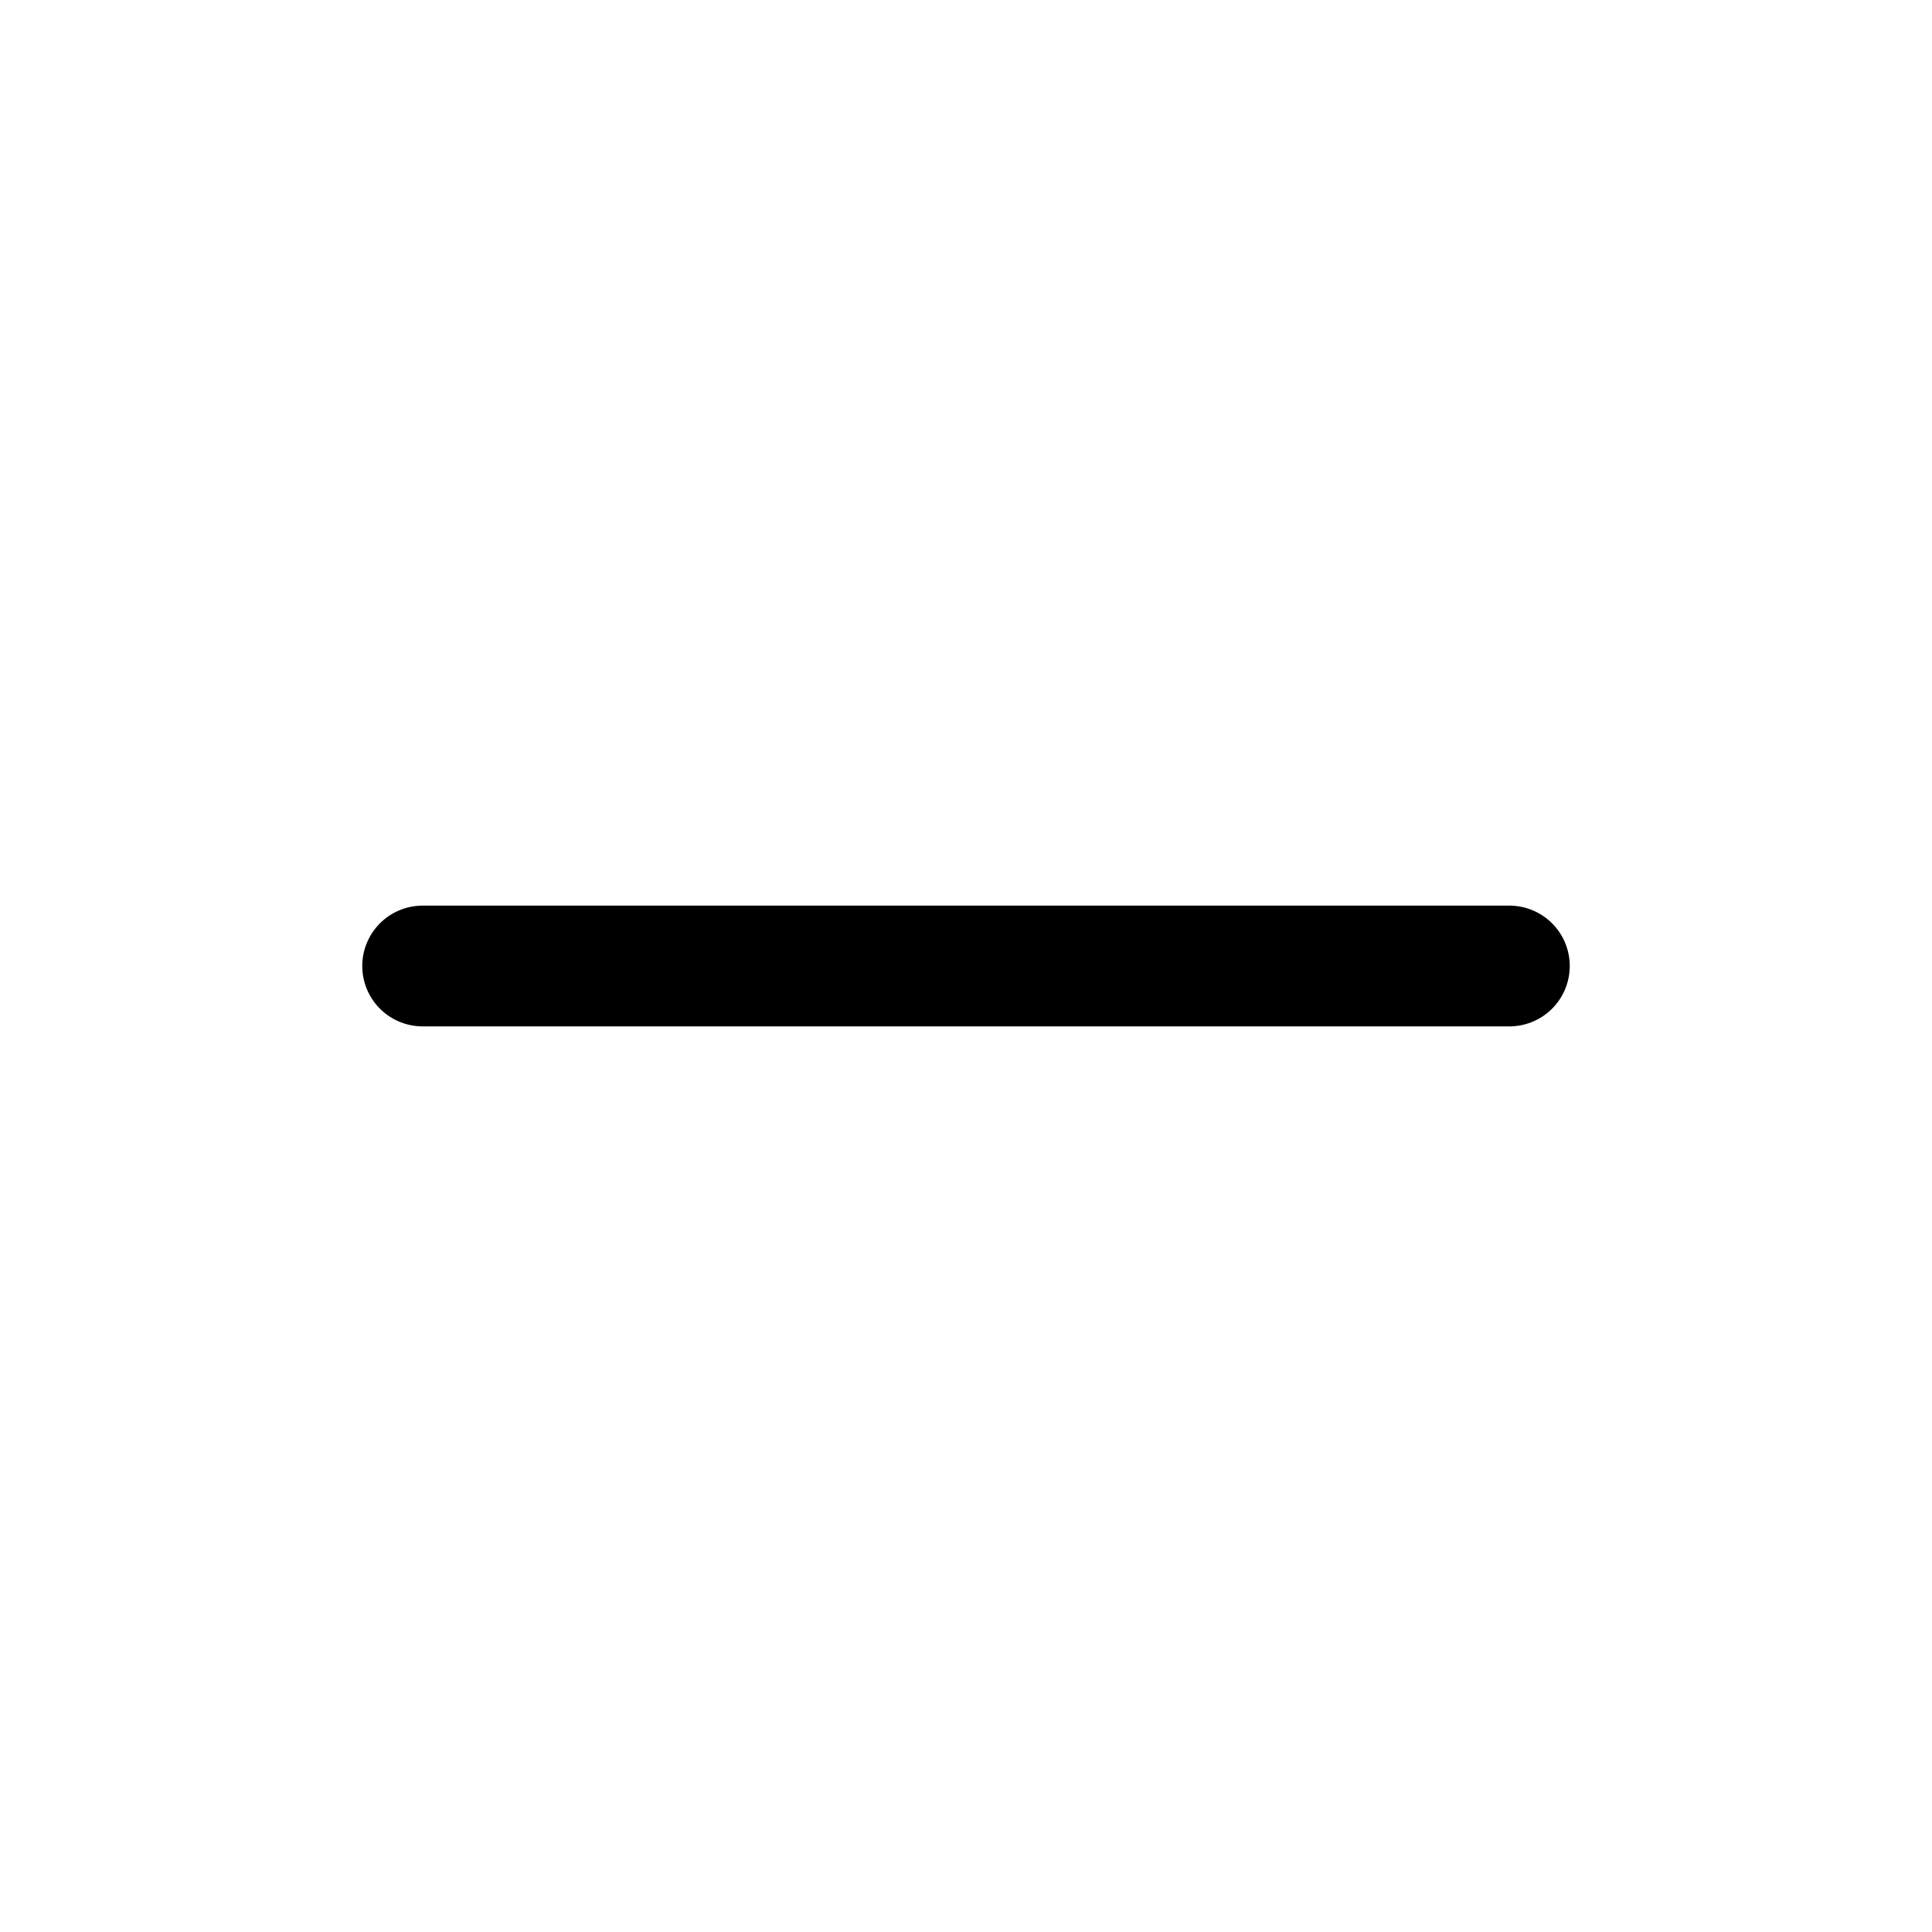
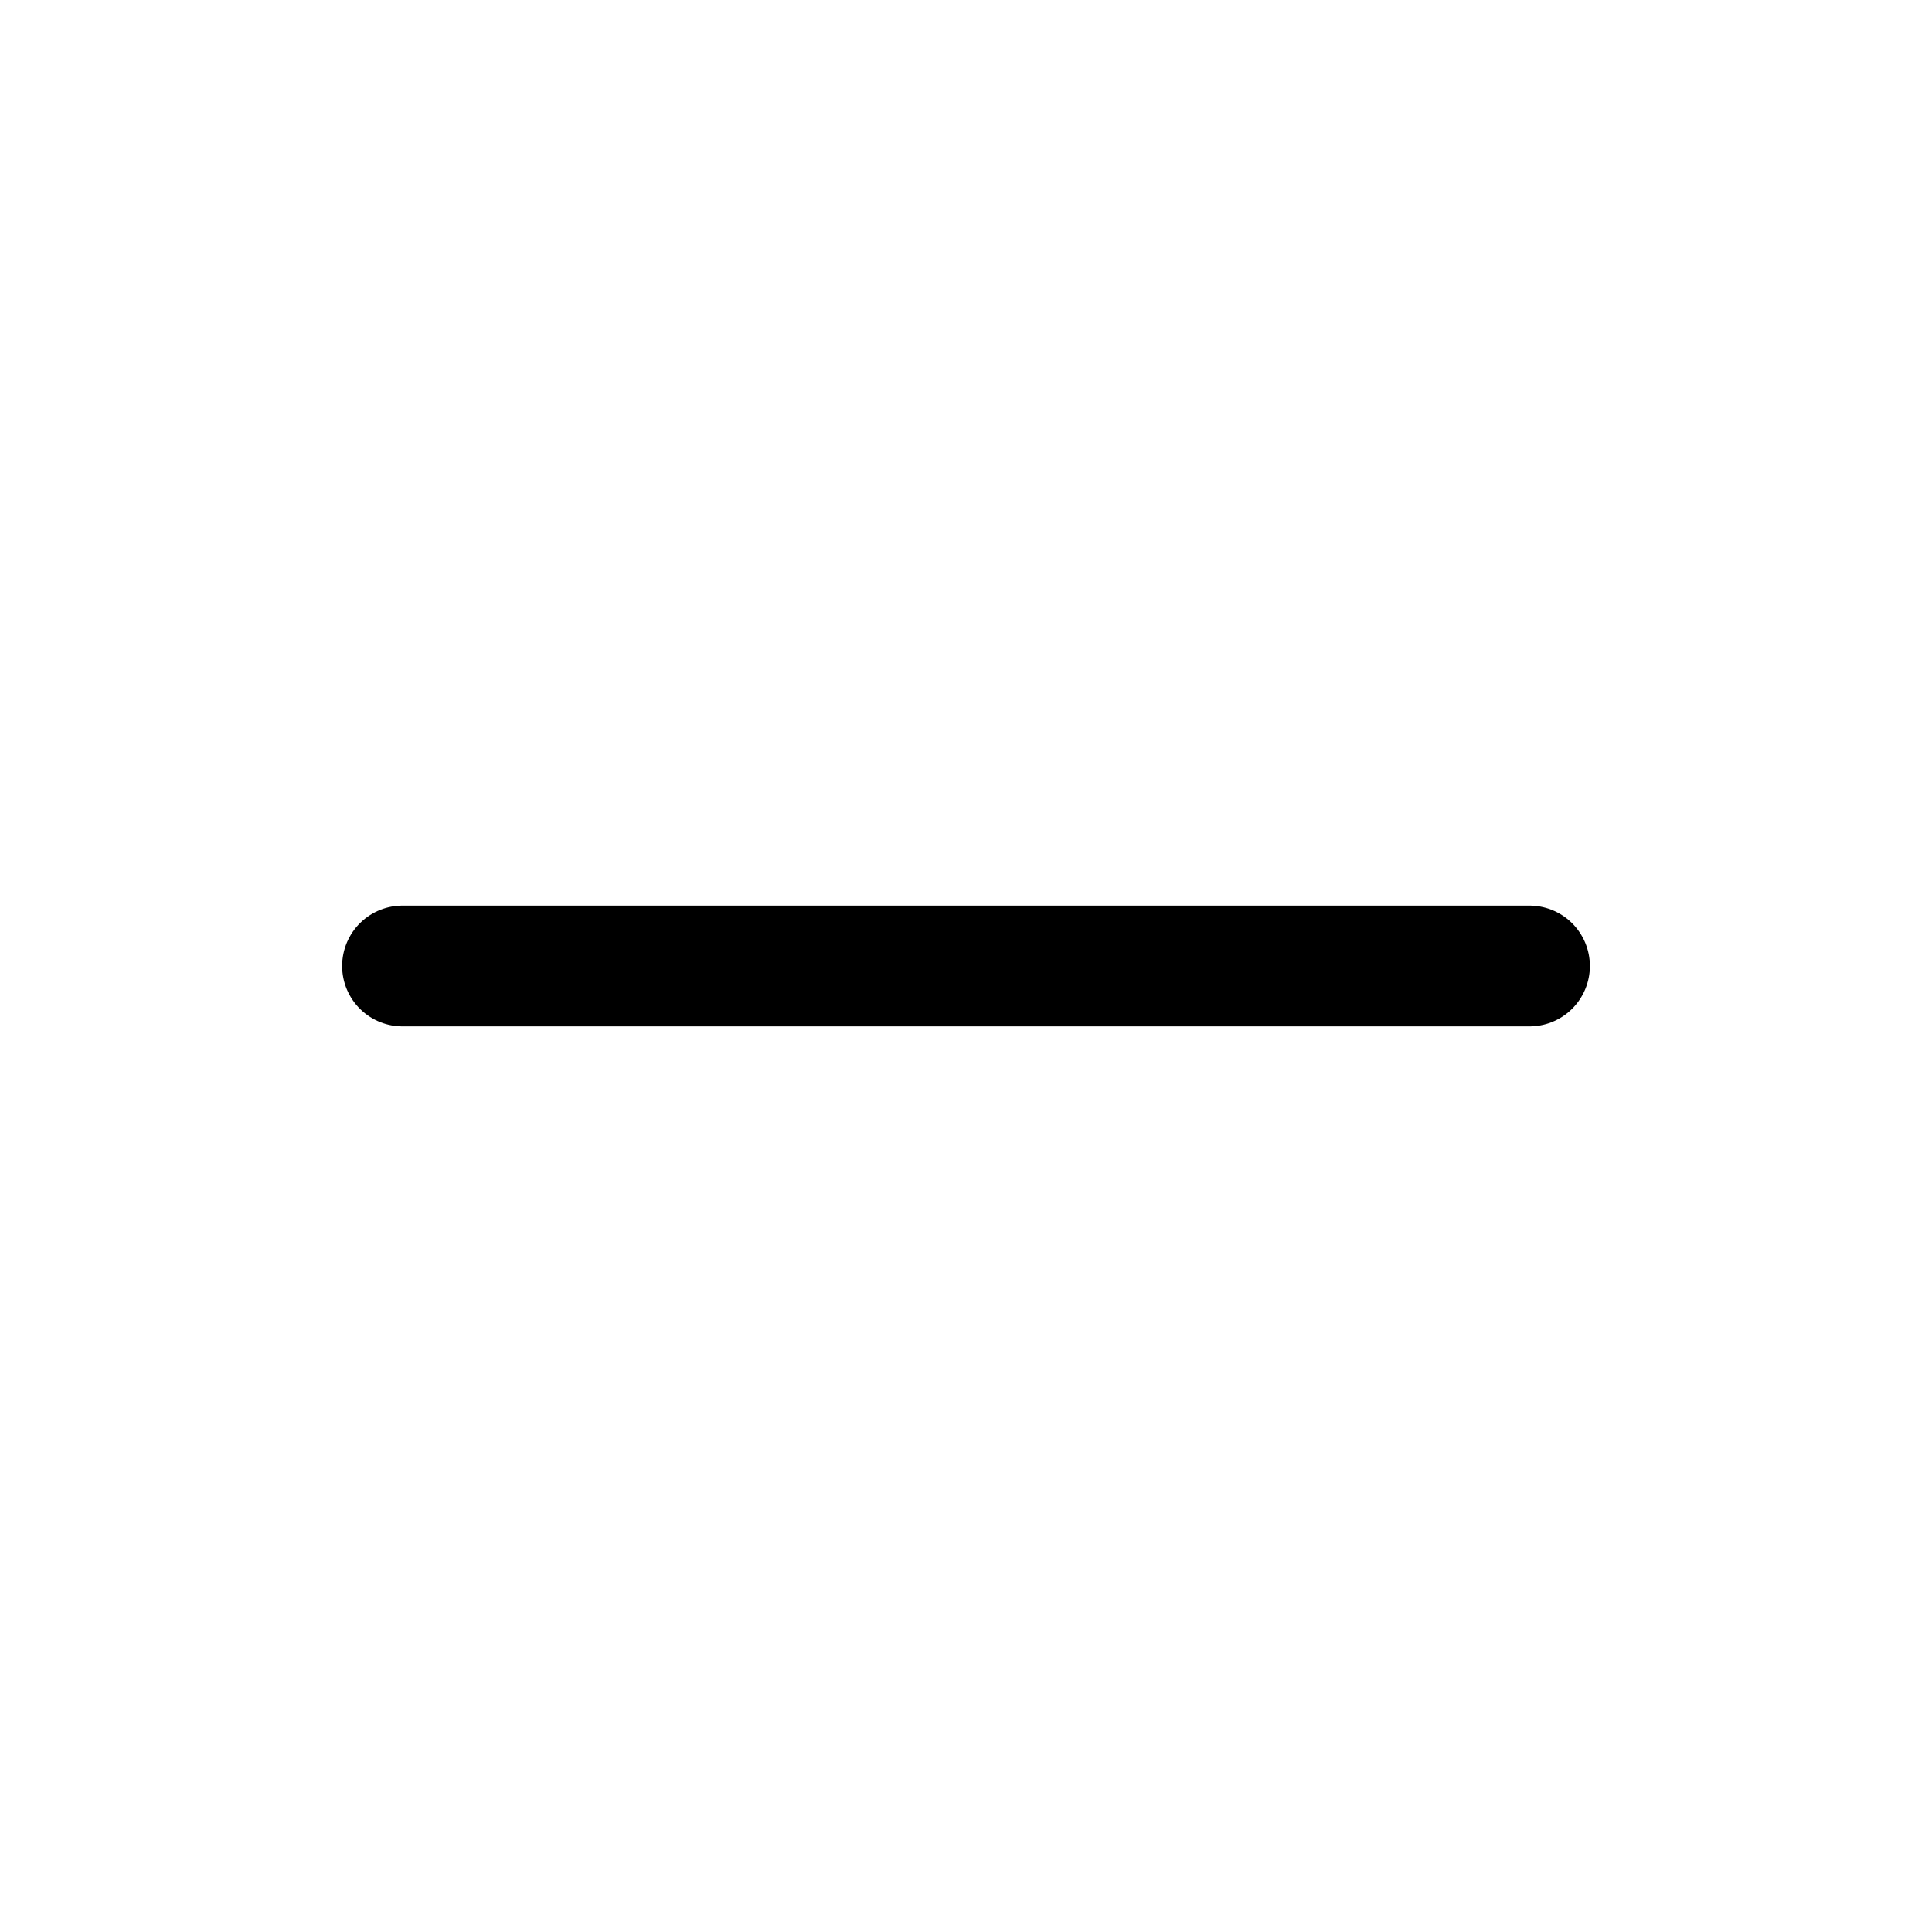
- <svg xmlns="http://www.w3.org/2000/svg" class="ionicon" viewBox="0 0 512 512">
-   <path fill="none" stroke="currentColor" stroke-linecap="round" stroke-linejoin="round" stroke-width="32" d="M400 256H112" />
+ <svg xmlns="http://www.w3.org/2000/svg" fill="none" viewBox="0 0 24 24" stroke-width="1.5" stroke="currentColor" class="size-6">
+   <path stroke-linecap="round" stroke-linejoin="round" d="M5 12h14" />
</svg>
